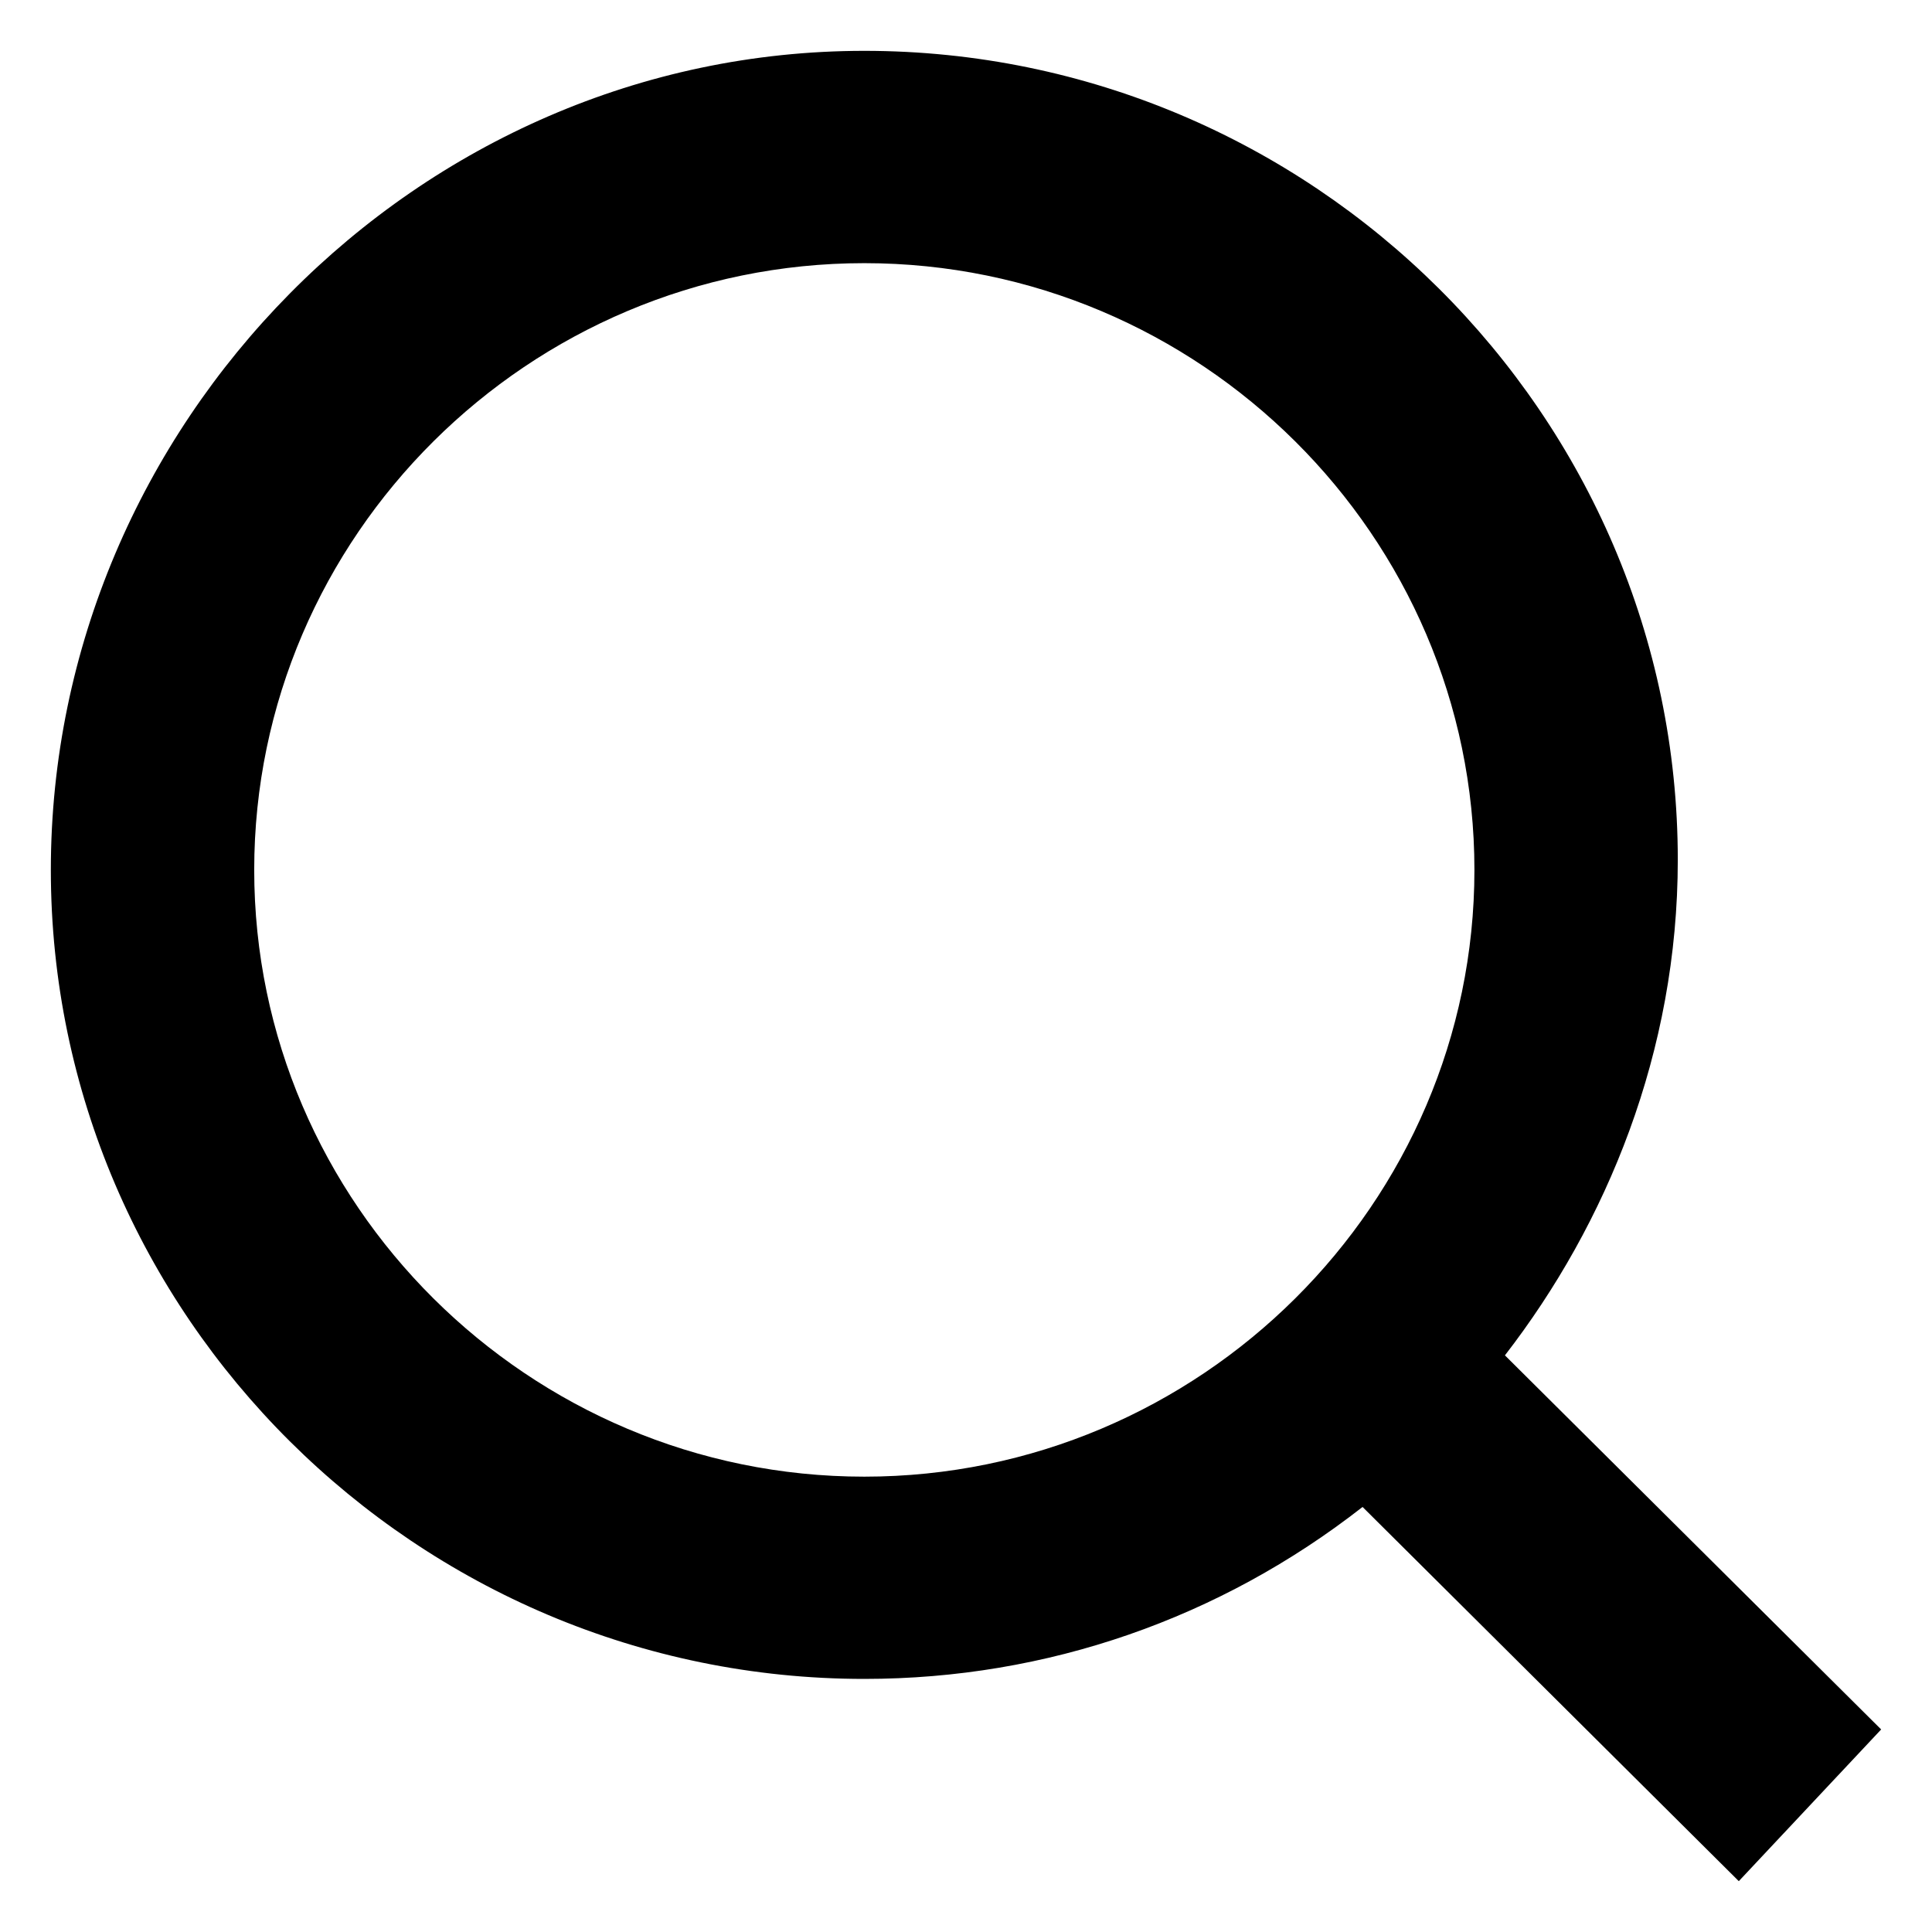
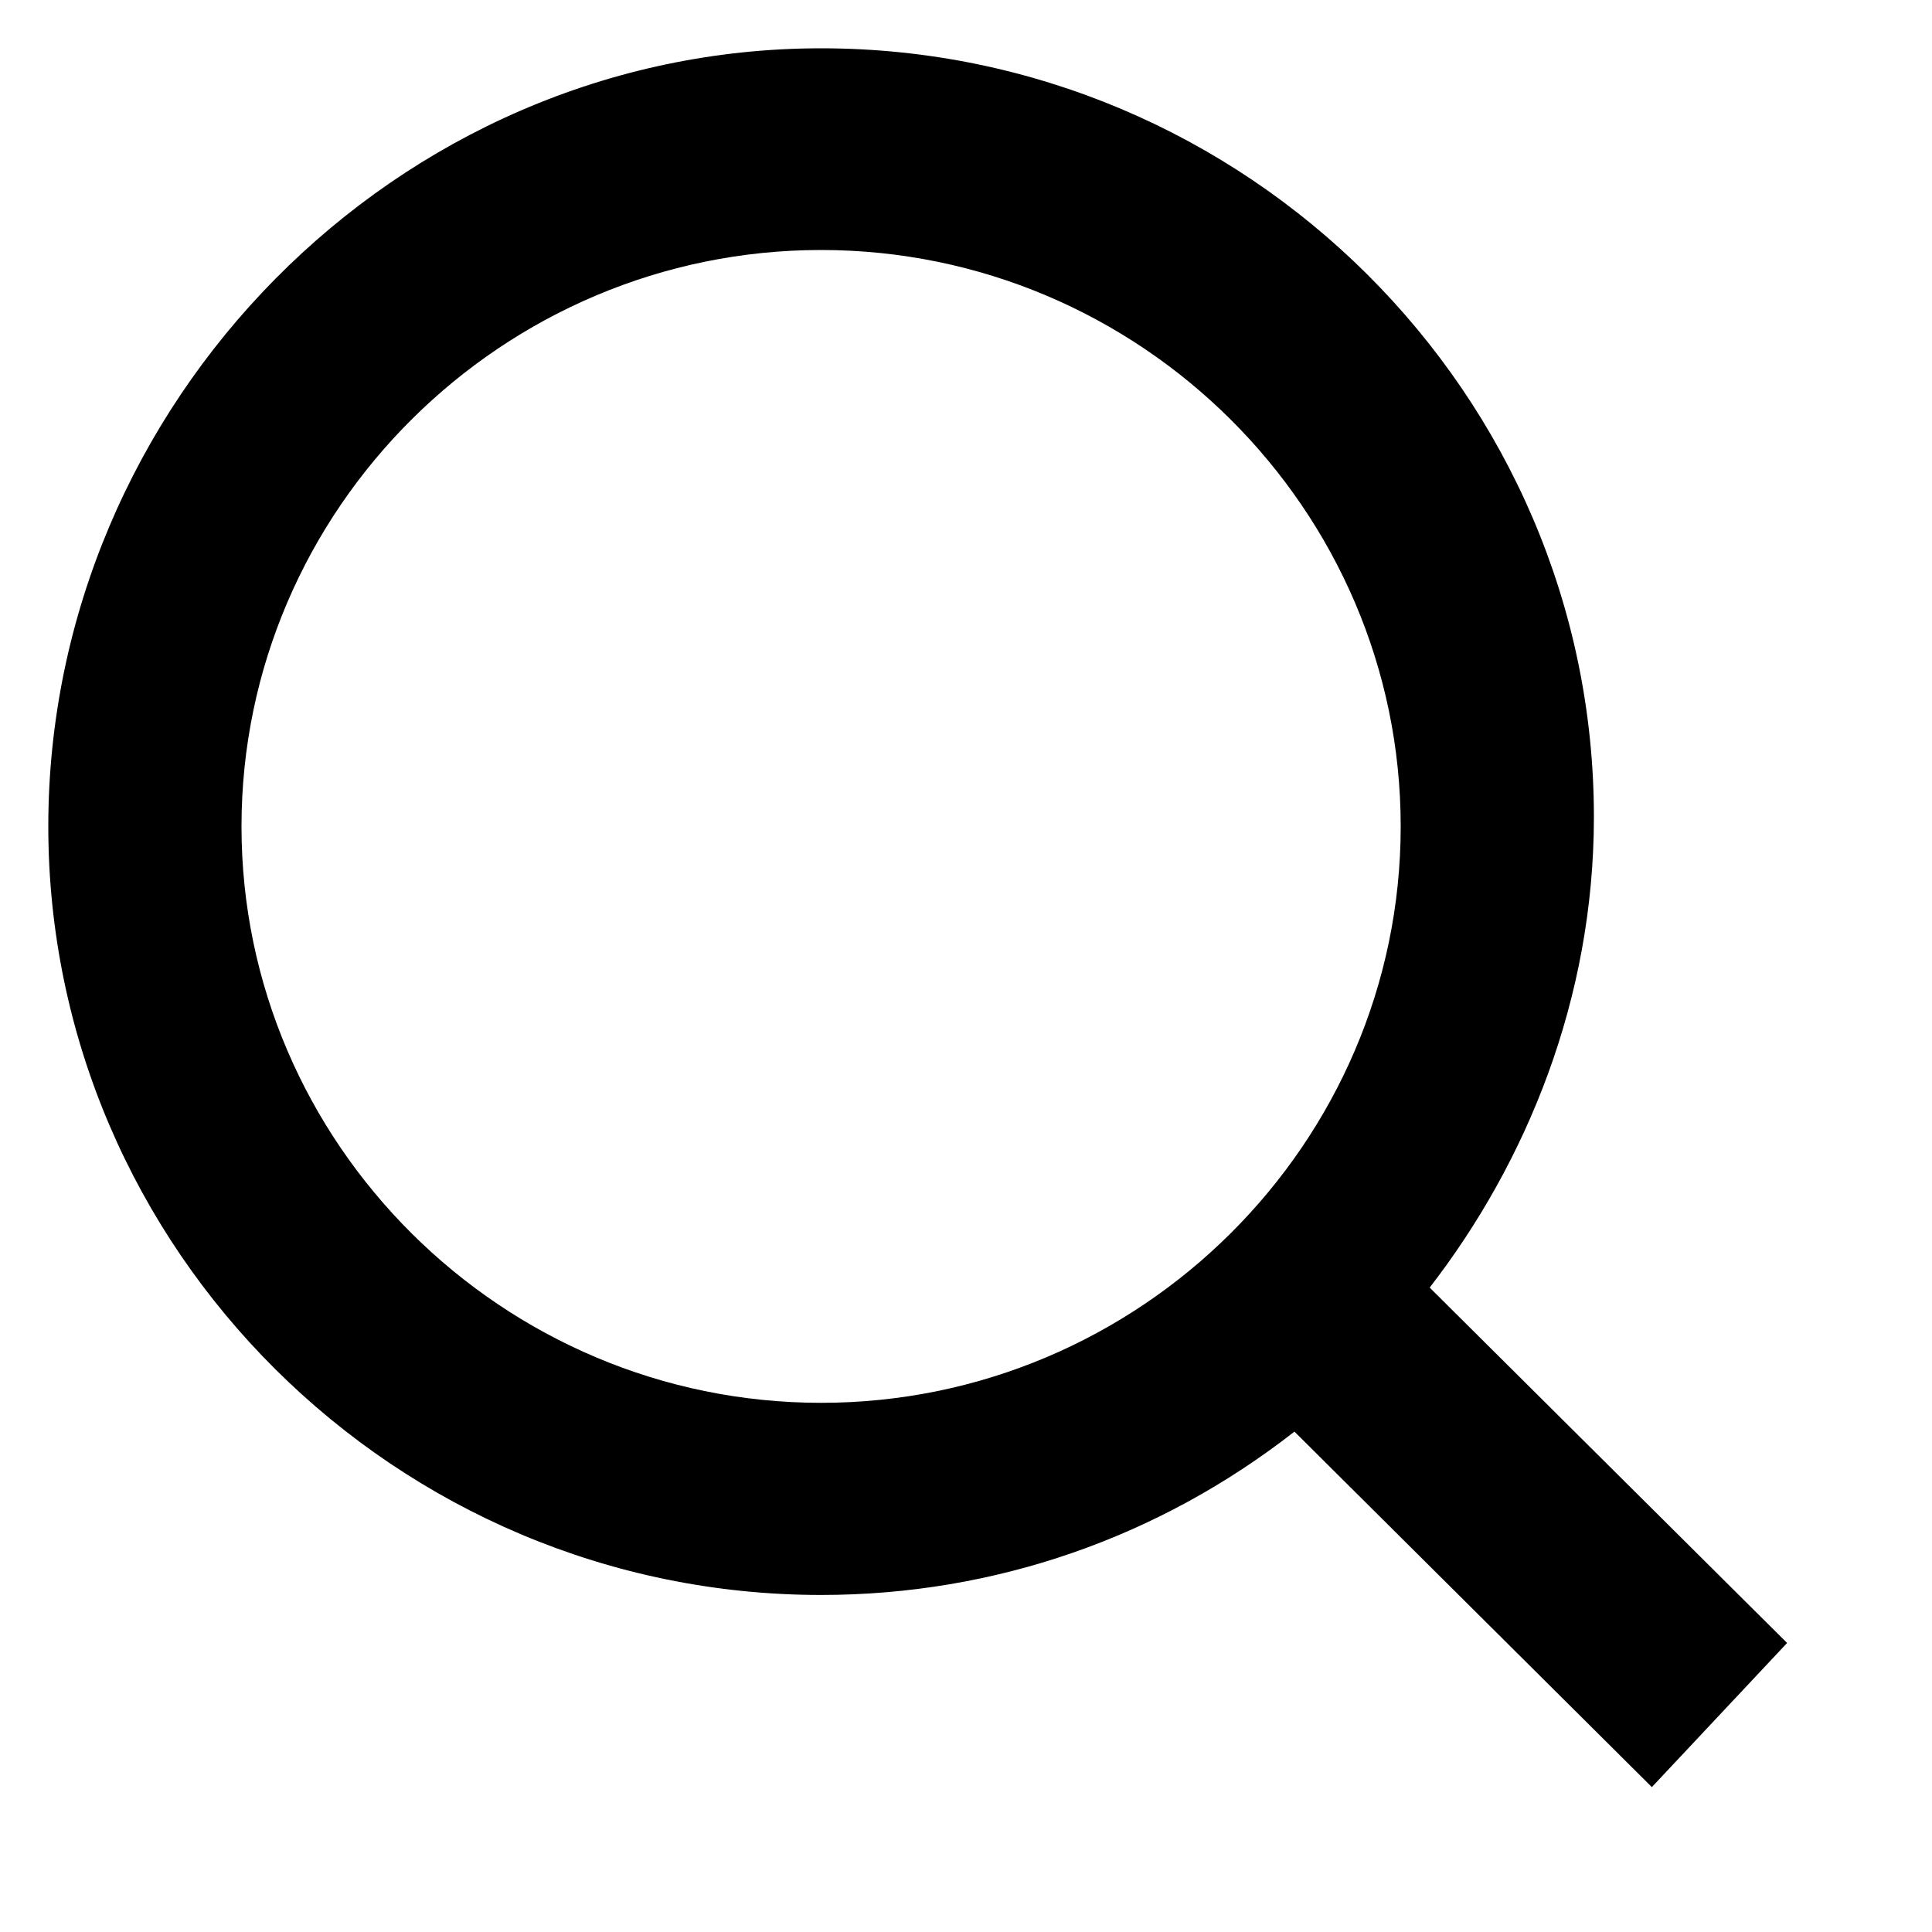
- <svg xmlns="http://www.w3.org/2000/svg" width="19" height="19" viewBox="0 0 19 19" fill="none">
+ <svg xmlns="http://www.w3.org/2000/svg" width="20" height="20" viewBox="0 0 20 20" fill="none">
  <path d="M18.5 17.008L14.8 13.329C15.8 12.036 16.5 10.345 16.5 8.456C16.5 4.08 12.9 0.5 8.5 0.5C4.1 0.5 0.5 4.18 0.5 8.555C0.5 12.931 4.1 16.511 8.5 16.511C10.3 16.511 12 15.914 13.4 14.82L17.1 18.5L18.5 17.008ZM8.5 14.522C5.2 14.522 2.5 11.837 2.5 8.555C2.5 5.273 5.2 2.588 8.5 2.588C11.8 2.588 14.5 5.273 14.5 8.555C14.5 11.837 11.8 14.522 8.5 14.522Z" fill="black" />
</svg>
